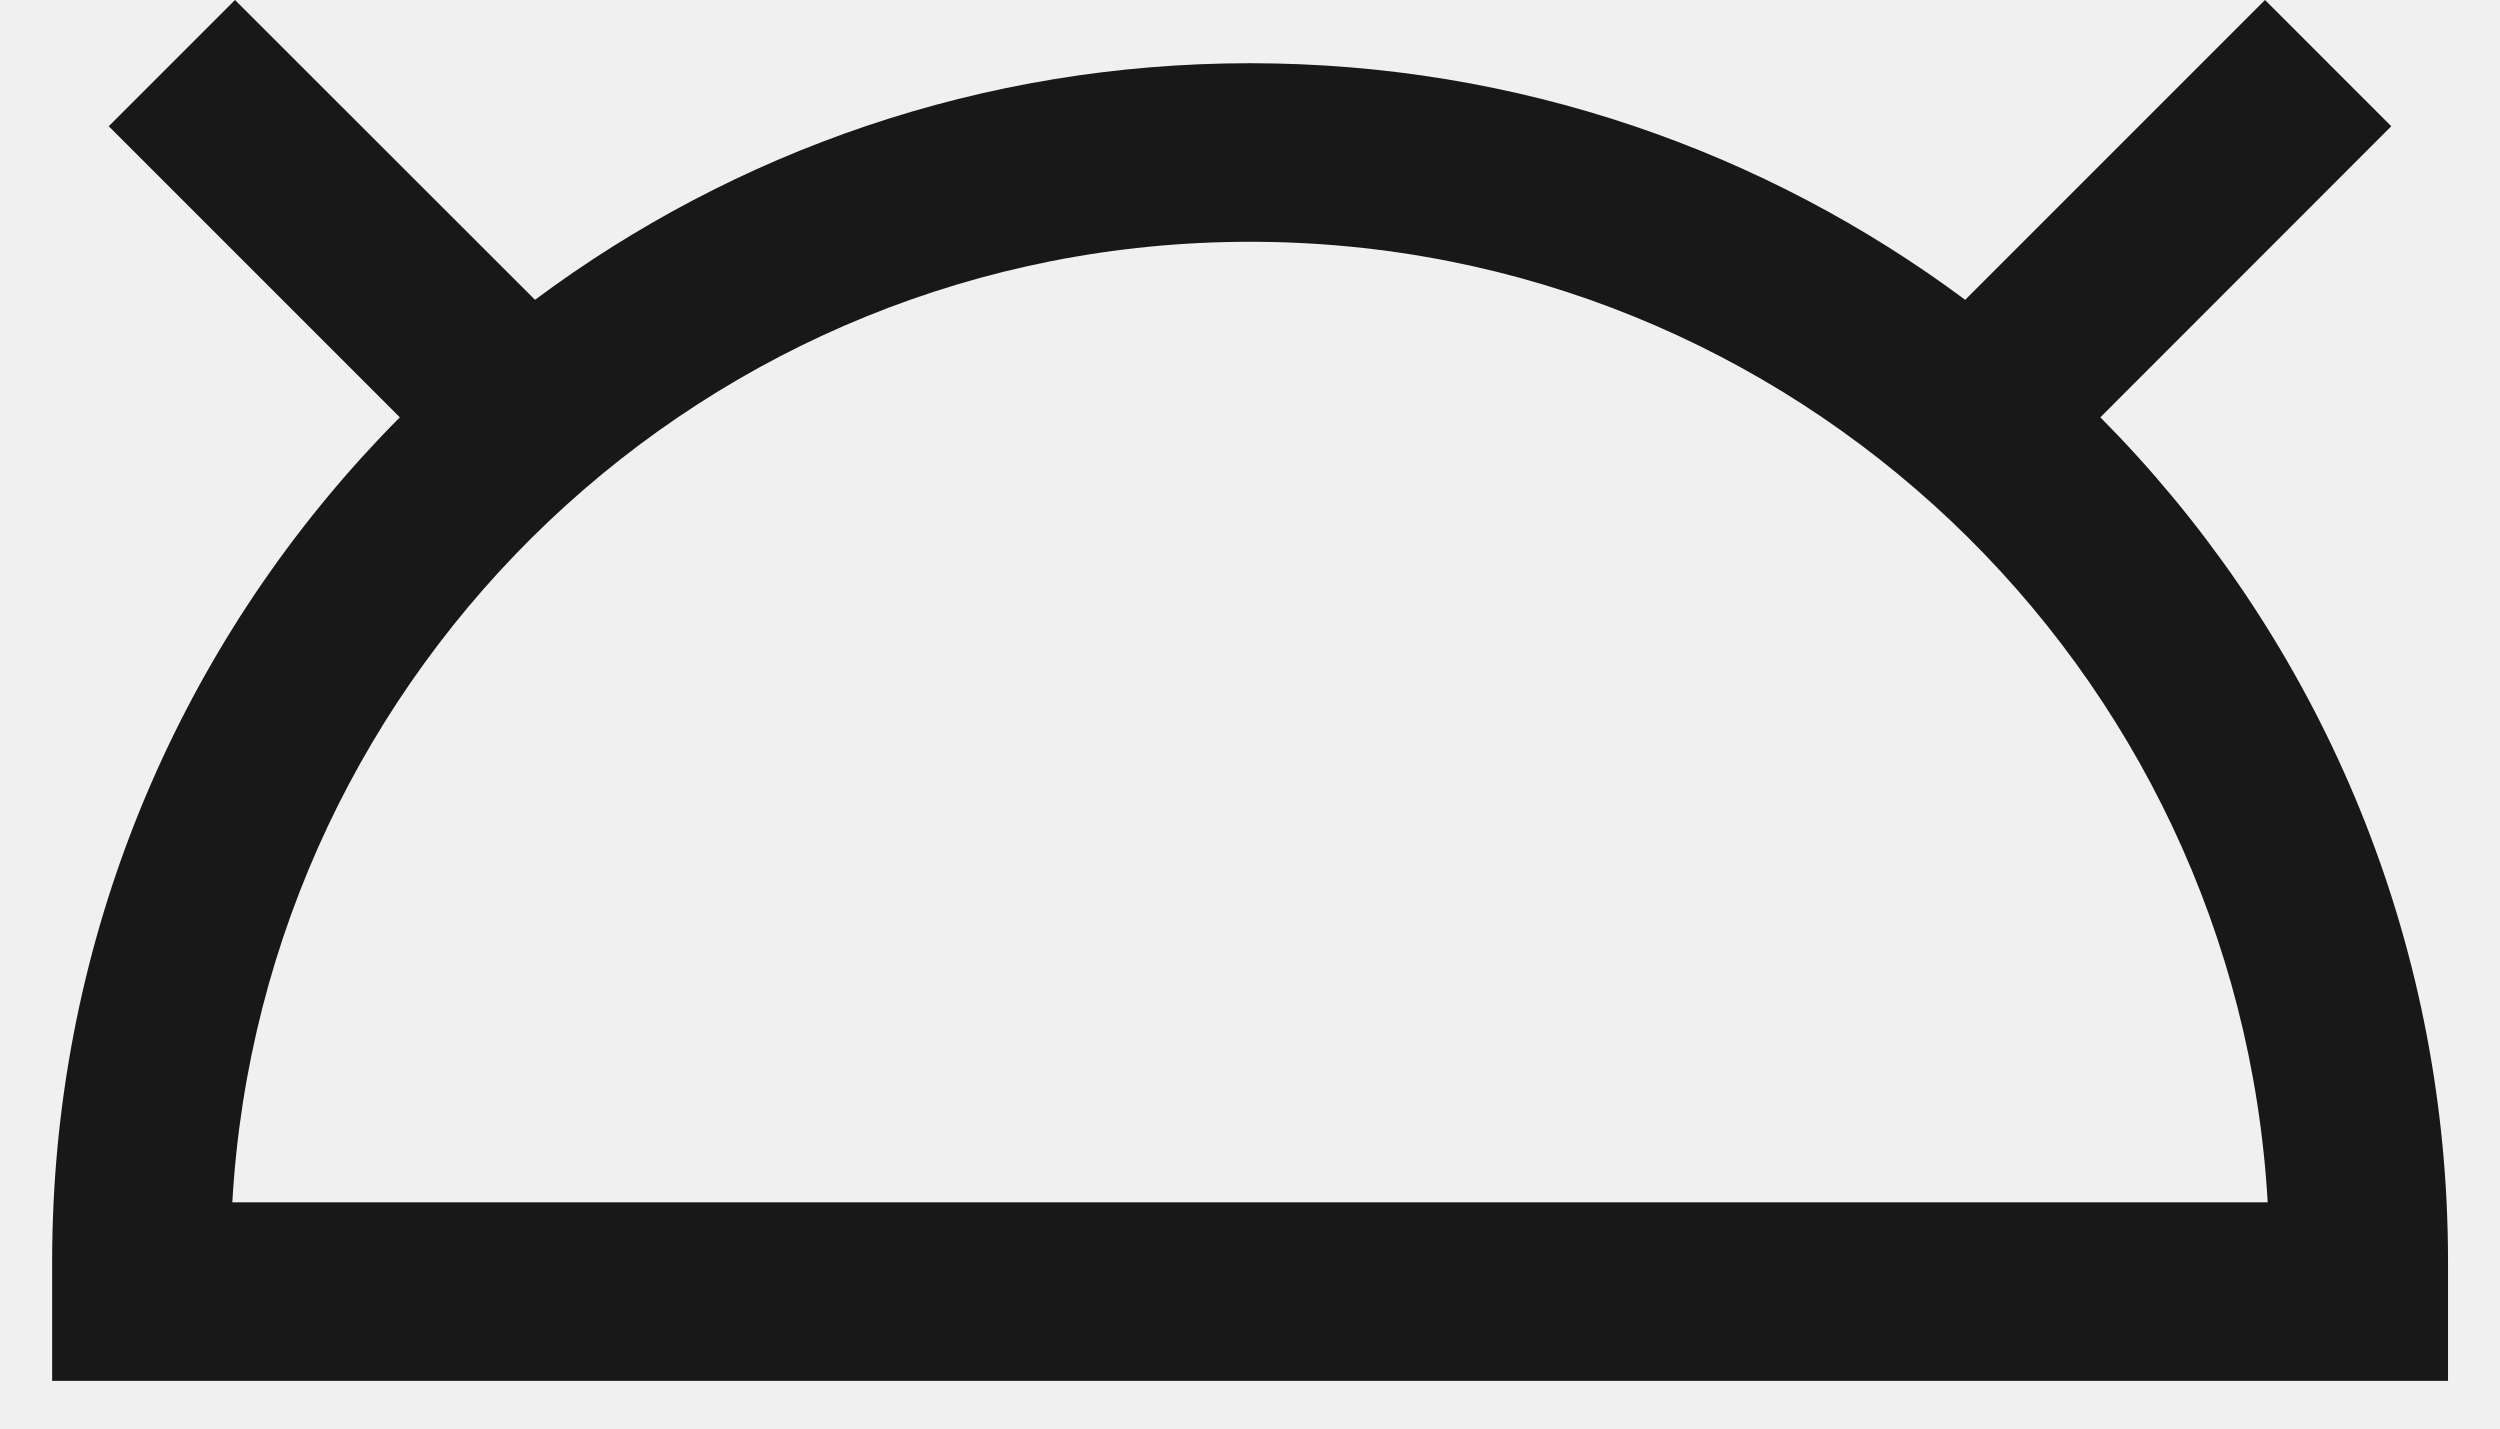
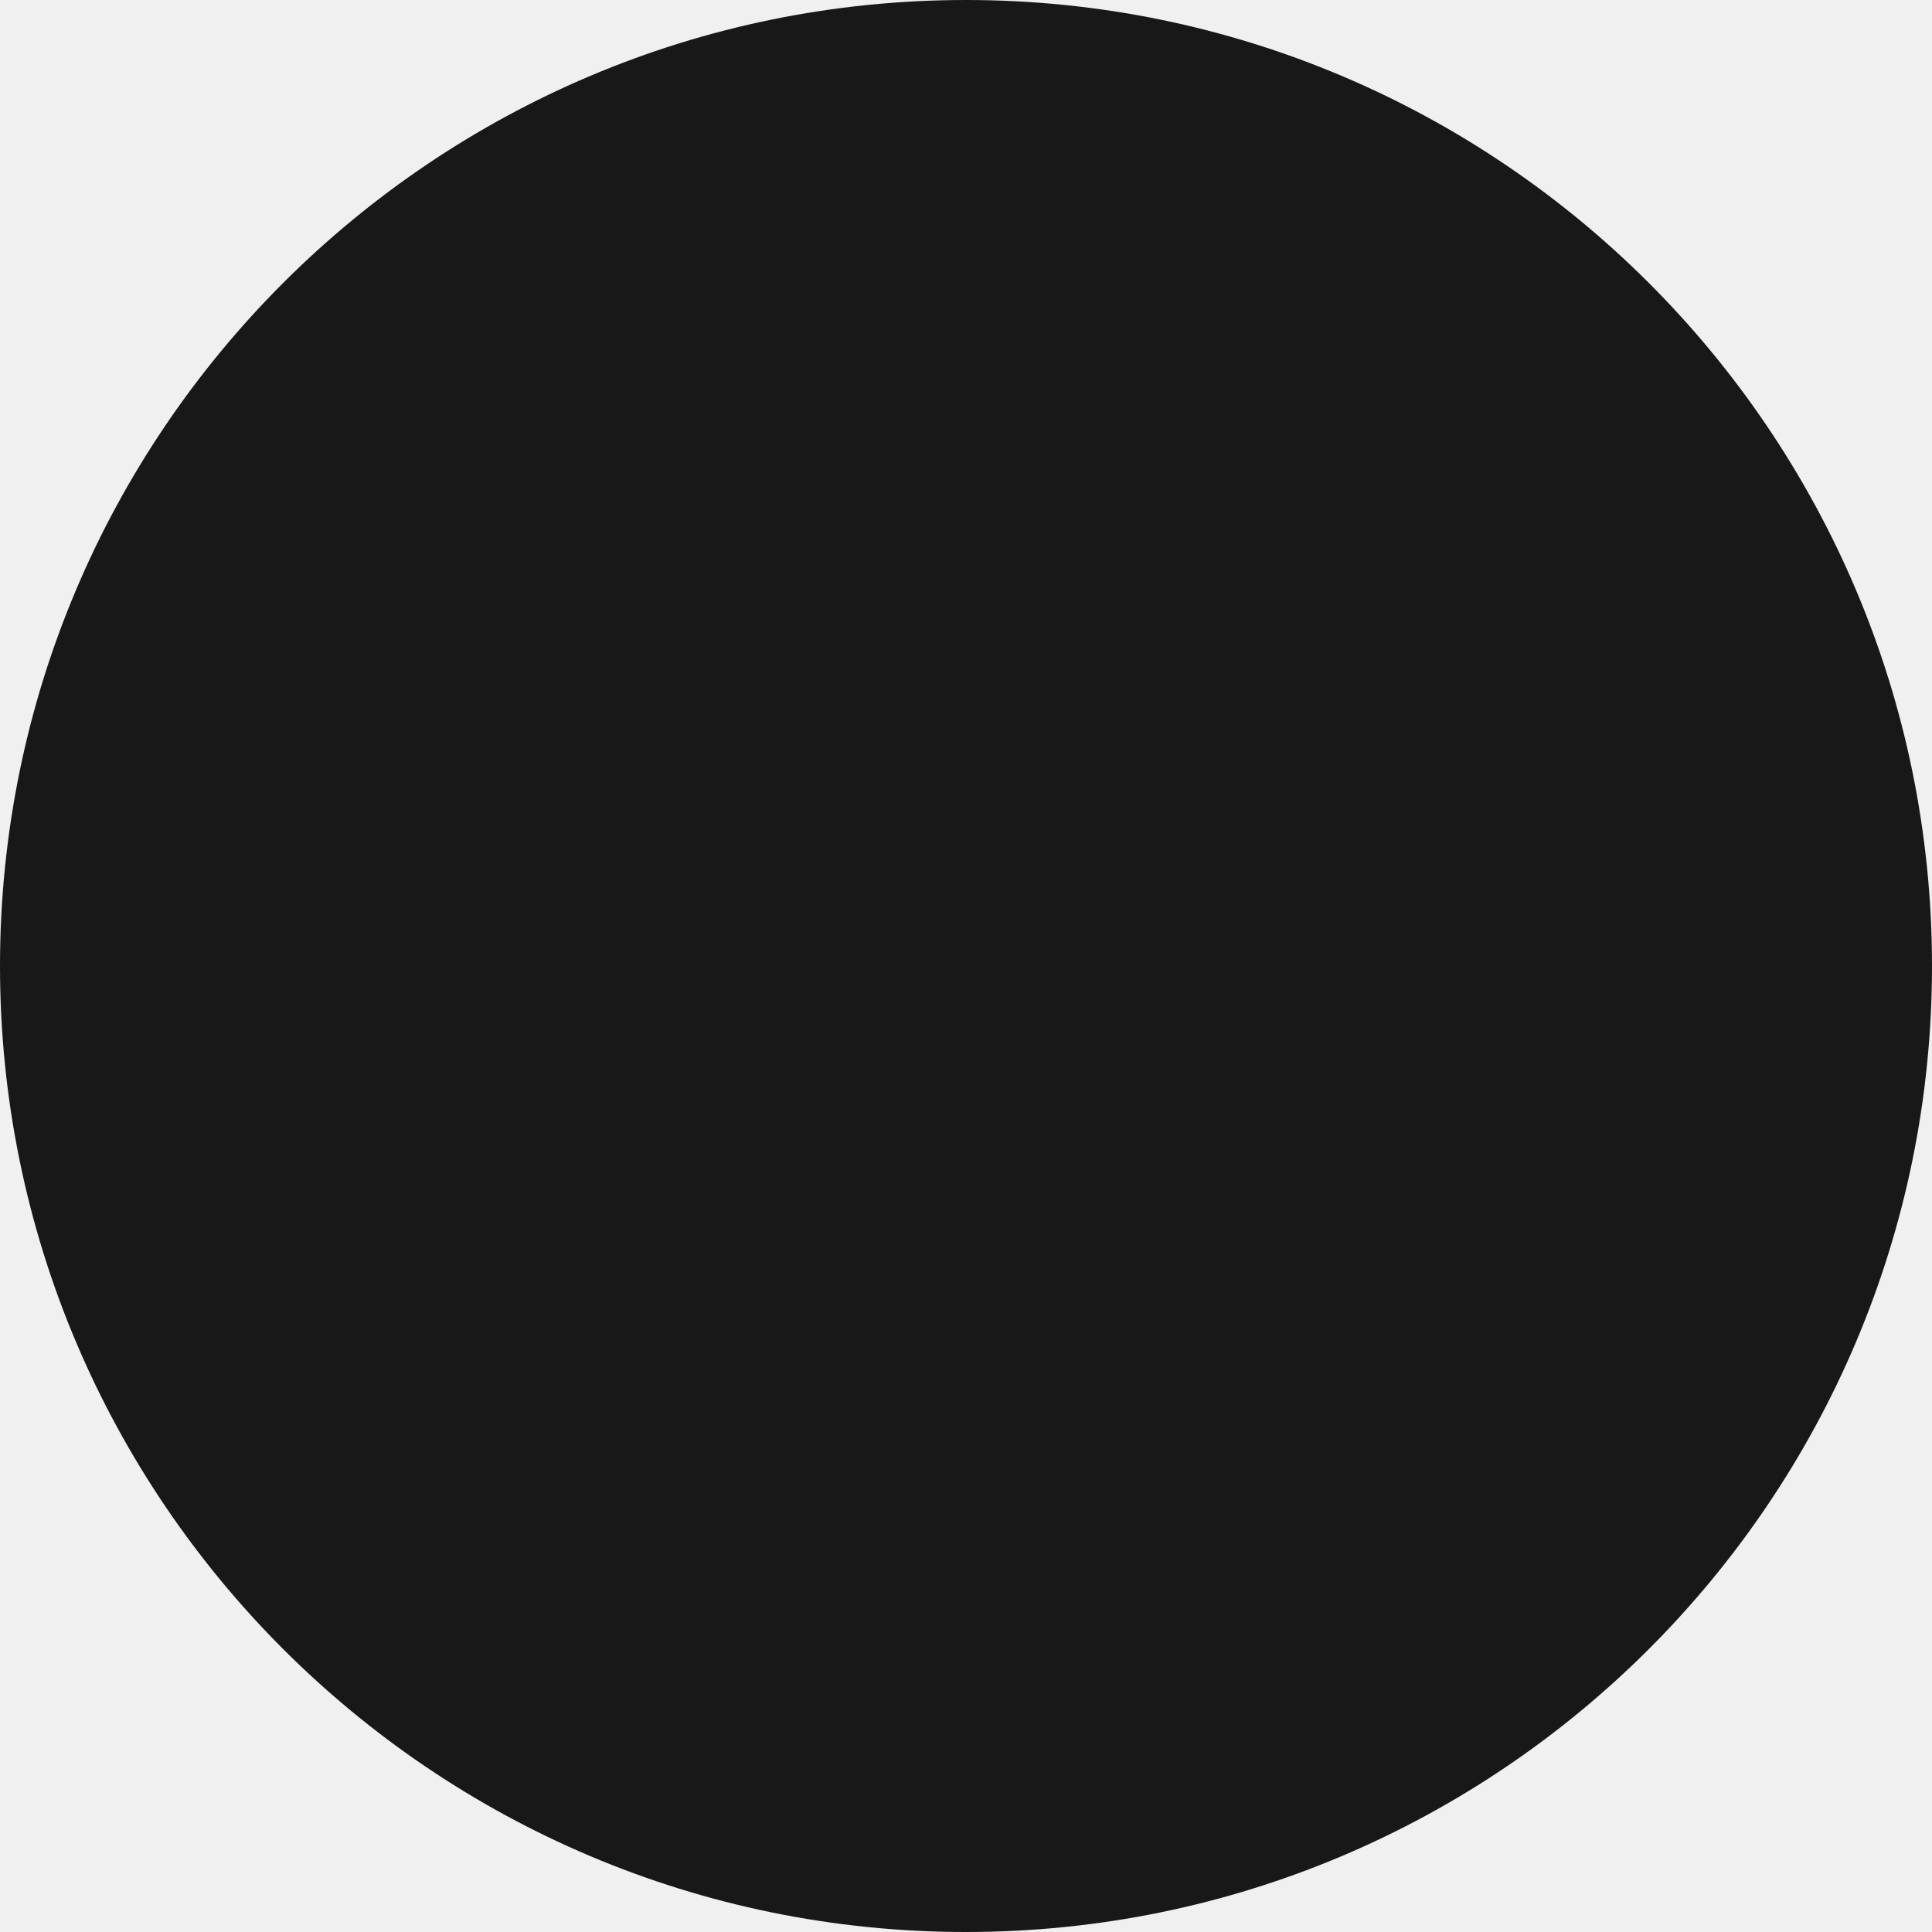
- <svg xmlns="http://www.w3.org/2000/svg" version="1.1" width="14px" height="8px">
+ <svg xmlns="http://www.w3.org/2000/svg" version="1.1" width="2px" height="2px">
  <defs>
    <pattern id="BGPattern" patternUnits="userSpaceOnUse" alignment="0 0" imageRepeat="None" />
-     <mask fill="white" id="Clip459">
-       <path d="M 0.609 0.707  L 1.316 0  L 2.996 1.679  C 4.113 0.847  5.499 0.354  7 0.354  C 8.501 0.354  9.887 0.847  11.005 1.679  L 12.684 0  L 13.391 0.707  L 11.762 2.337  C 12.893 3.476  13.618 5.02  13.701 6.733  C 13.706 6.842  13.709 6.951  13.709 7.062  L 13.709 7.733  L 0.292 7.733  L 0.292 7.062  C 0.292 6.951  0.295 6.842  0.3 6.733  C 0.383 5.02  1.107 3.476  2.239 2.337  L 0.609 0.707  Z M 7 1.354  C 3.958 1.354  1.472 3.733  1.301 6.733  L 12.699 6.733  C 12.529 3.733  10.043 1.354  7 1.354  Z " fill-rule="evenodd" />
+     <mask fill="white" id="Clip771">
+       <path d="M 2 1  C 2 0.448  1.552 0  1 0  C 0.448 0  0 0.448  0 1  C 0 1.552  0.448 2  1 2  C 1.552 2  2 1.552  2 1  Z " fill-rule="evenodd" />
    </mask>
  </defs>
-   <g transform="matrix(1 0 0 1 -197 -780 )">
-     <path d="M 0.609 0.707  L 1.316 0  L 2.996 1.679  C 4.113 0.847  5.499 0.354  7 0.354  C 8.501 0.354  9.887 0.847  11.005 1.679  L 12.684 0  L 13.391 0.707  L 11.762 2.337  C 12.893 3.476  13.618 5.02  13.701 6.733  C 13.706 6.842  13.709 6.951  13.709 7.062  L 13.709 7.733  L 0.292 7.733  L 0.292 7.062  C 0.292 6.951  0.295 6.842  0.3 6.733  C 0.383 5.02  1.107 3.476  2.239 2.337  L 0.609 0.707  Z M 7 1.354  C 3.958 1.354  1.472 3.733  1.301 6.733  L 12.699 6.733  C 12.529 3.733  10.043 1.354  7 1.354  Z " fill-rule="nonzero" fill="rgba(0, 0, 0, 0.898)" stroke="none" transform="matrix(1 0 0 1 197 780 )" class="fill" />
-     <path d="M 0.609 0.707  L 1.316 0  L 2.996 1.679  C 4.113 0.847  5.499 0.354  7 0.354  C 8.501 0.354  9.887 0.847  11.005 1.679  L 12.684 0  L 13.391 0.707  L 11.762 2.337  C 12.893 3.476  13.618 5.02  13.701 6.733  C 13.706 6.842  13.709 6.951  13.709 7.062  L 13.709 7.733  L 0.292 7.733  L 0.292 7.062  C 0.292 6.951  0.295 6.842  0.3 6.733  C 0.383 5.02  1.107 3.476  2.239 2.337  L 0.609 0.707  Z " stroke-width="0" stroke-dasharray="0" stroke="rgba(255, 255, 255, 0)" fill="none" transform="matrix(1 0 0 1 197 780 )" class="stroke" mask="url(#Clip459)" />
-     <path d="M 7 1.354  C 3.958 1.354  1.472 3.733  1.301 6.733  L 12.699 6.733  C 12.529 3.733  10.043 1.354  7 1.354  Z " stroke-width="0" stroke-dasharray="0" stroke="rgba(255, 255, 255, 0)" fill="none" transform="matrix(1 0 0 1 197 780 )" class="stroke" mask="url(#Clip459)" />
+   <g transform="matrix(1 0 0 1 -590 -660 )">
+     <path d="M 2 1  C 2 0.448  1.552 0  1 0  C 0.448 0  0 0.448  0 1  C 0 1.552  0.448 2  1 2  C 1.552 2  2 1.552  2 1  Z " fill-rule="nonzero" fill="rgba(0, 0, 0, 0.898)" stroke="none" transform="matrix(1 0 0 1 590 660 )" class="fill" />
+     <path d="M 2 1  C 2 0.448  1.552 0  1 0  C 0.448 0  0 0.448  0 1  C 0 1.552  0.448 2  1 2  C 1.552 2  2 1.552  2 1  Z " stroke-width="0" stroke-dasharray="0" stroke="rgba(255, 255, 255, 0)" fill="none" transform="matrix(1 0 0 1 590 660 )" class="stroke" mask="url(#Clip771)" />
  </g>
</svg>
